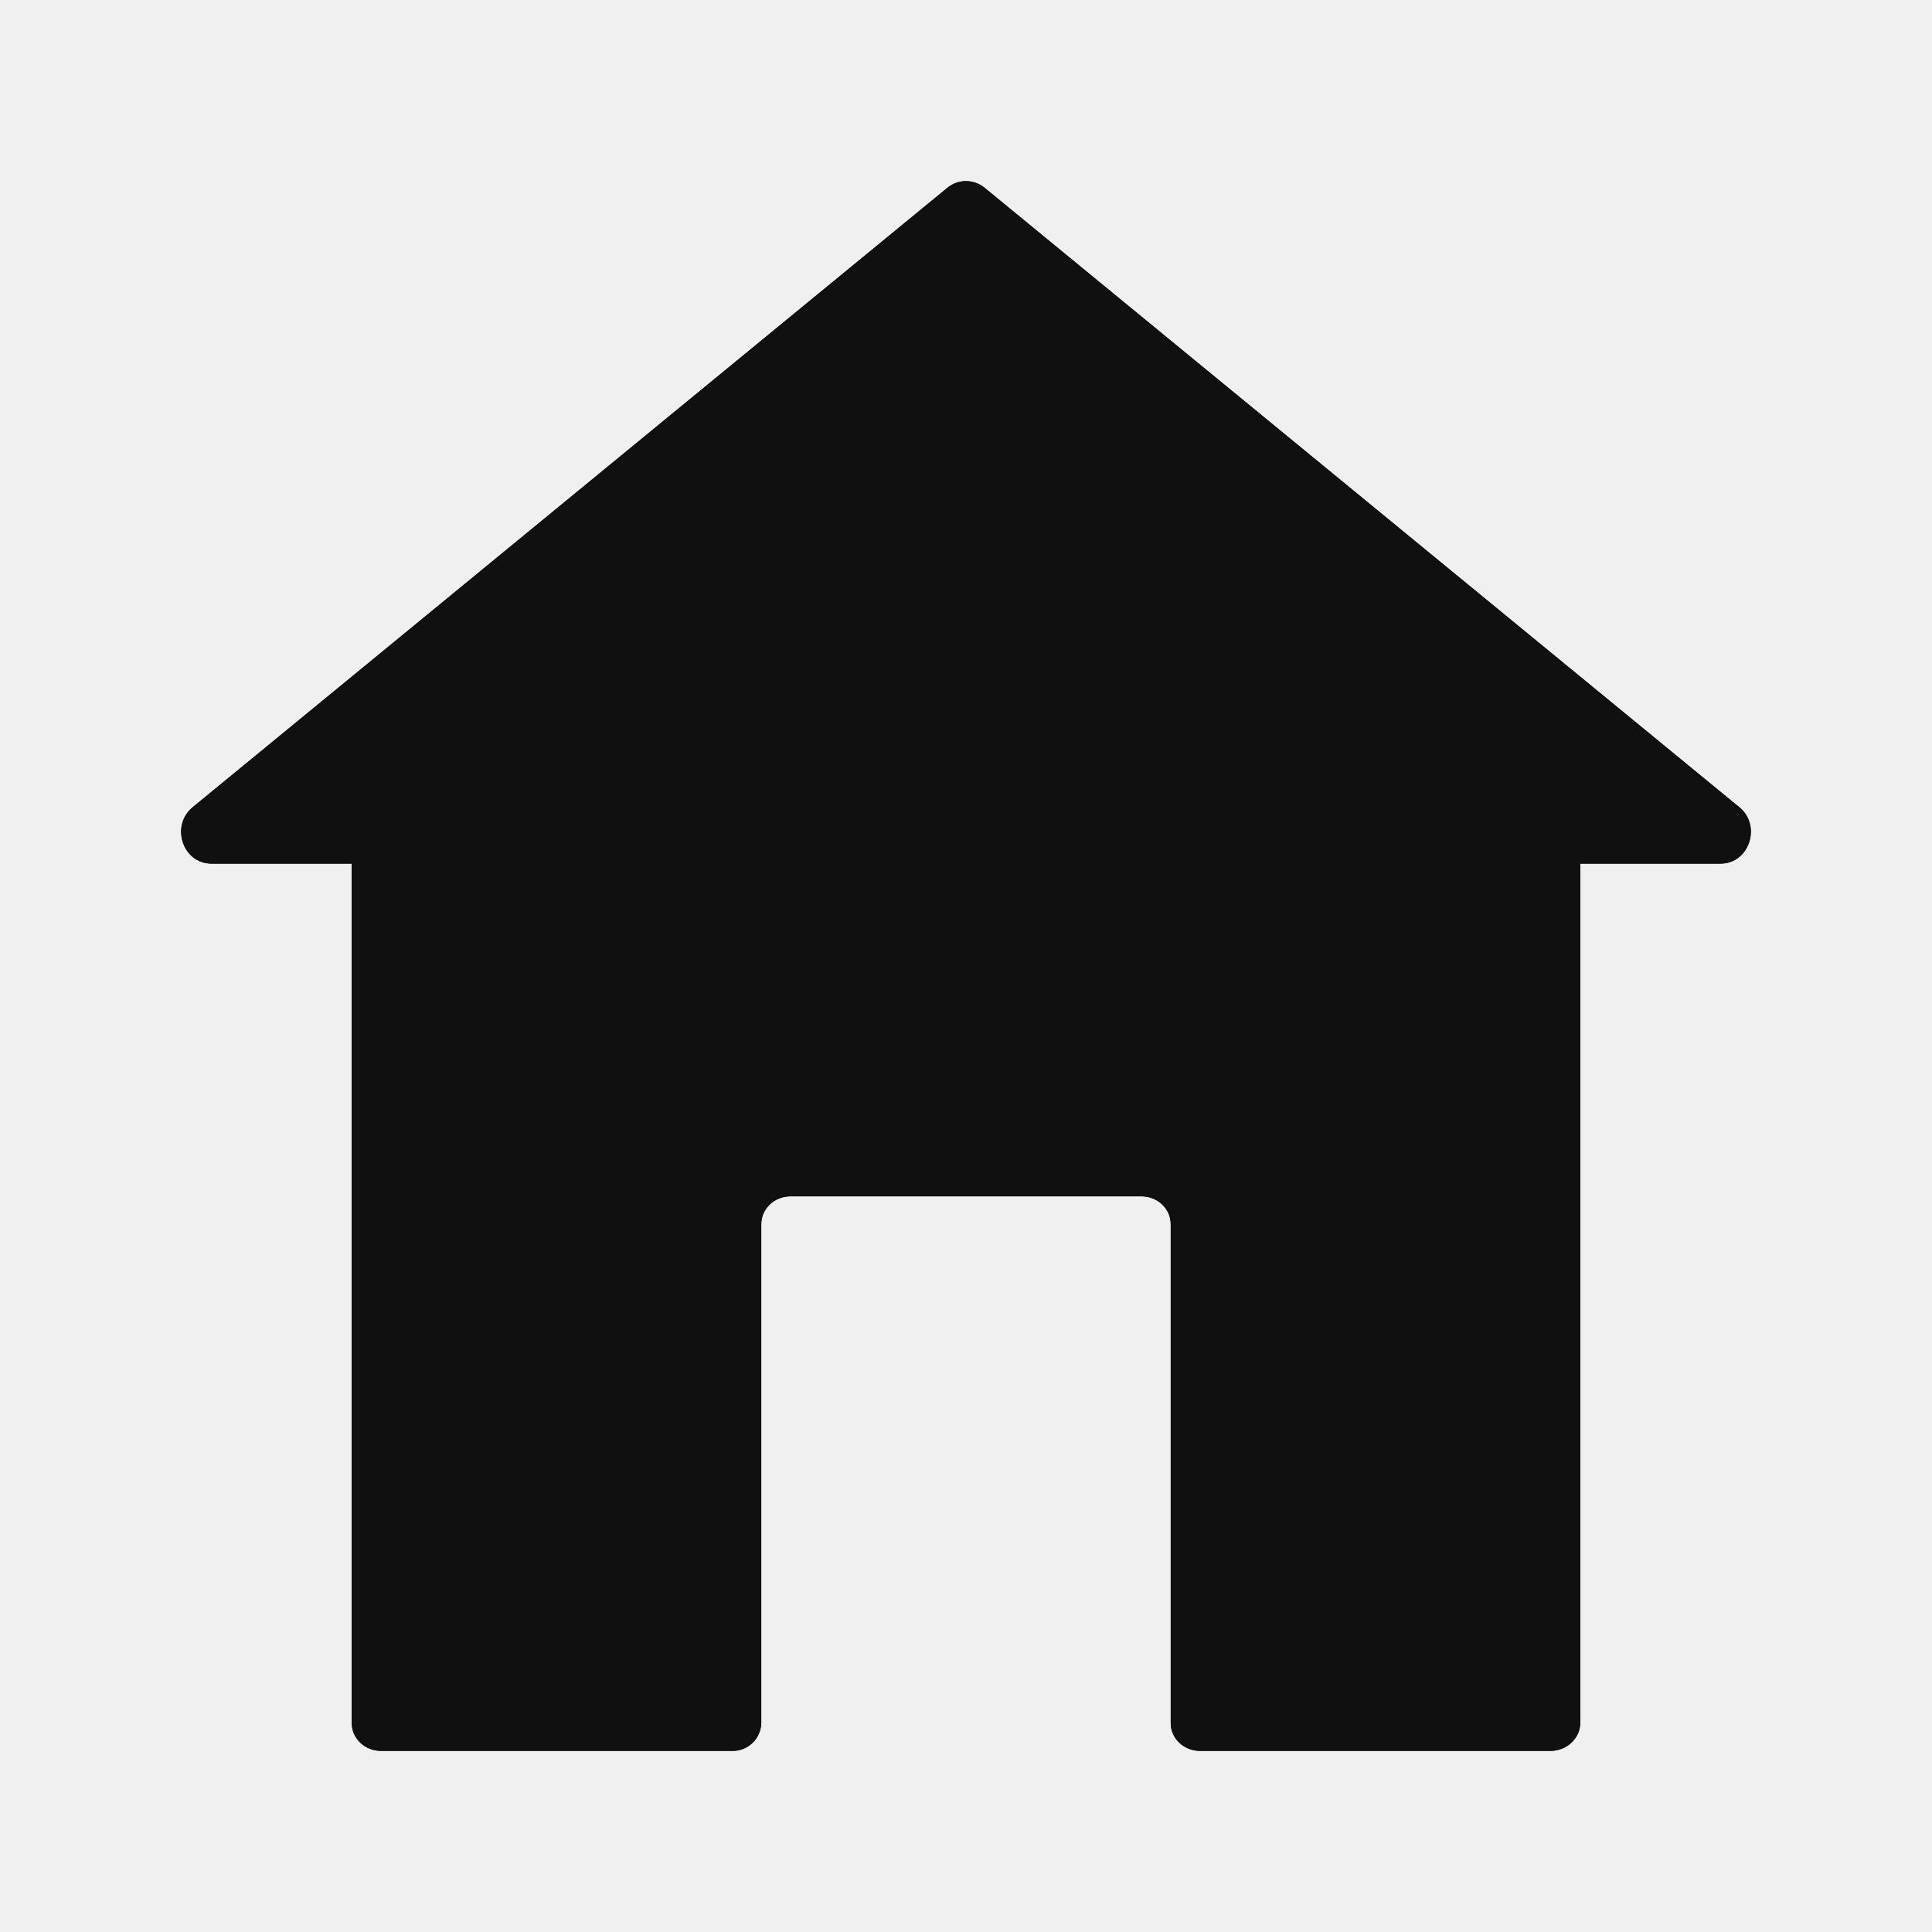
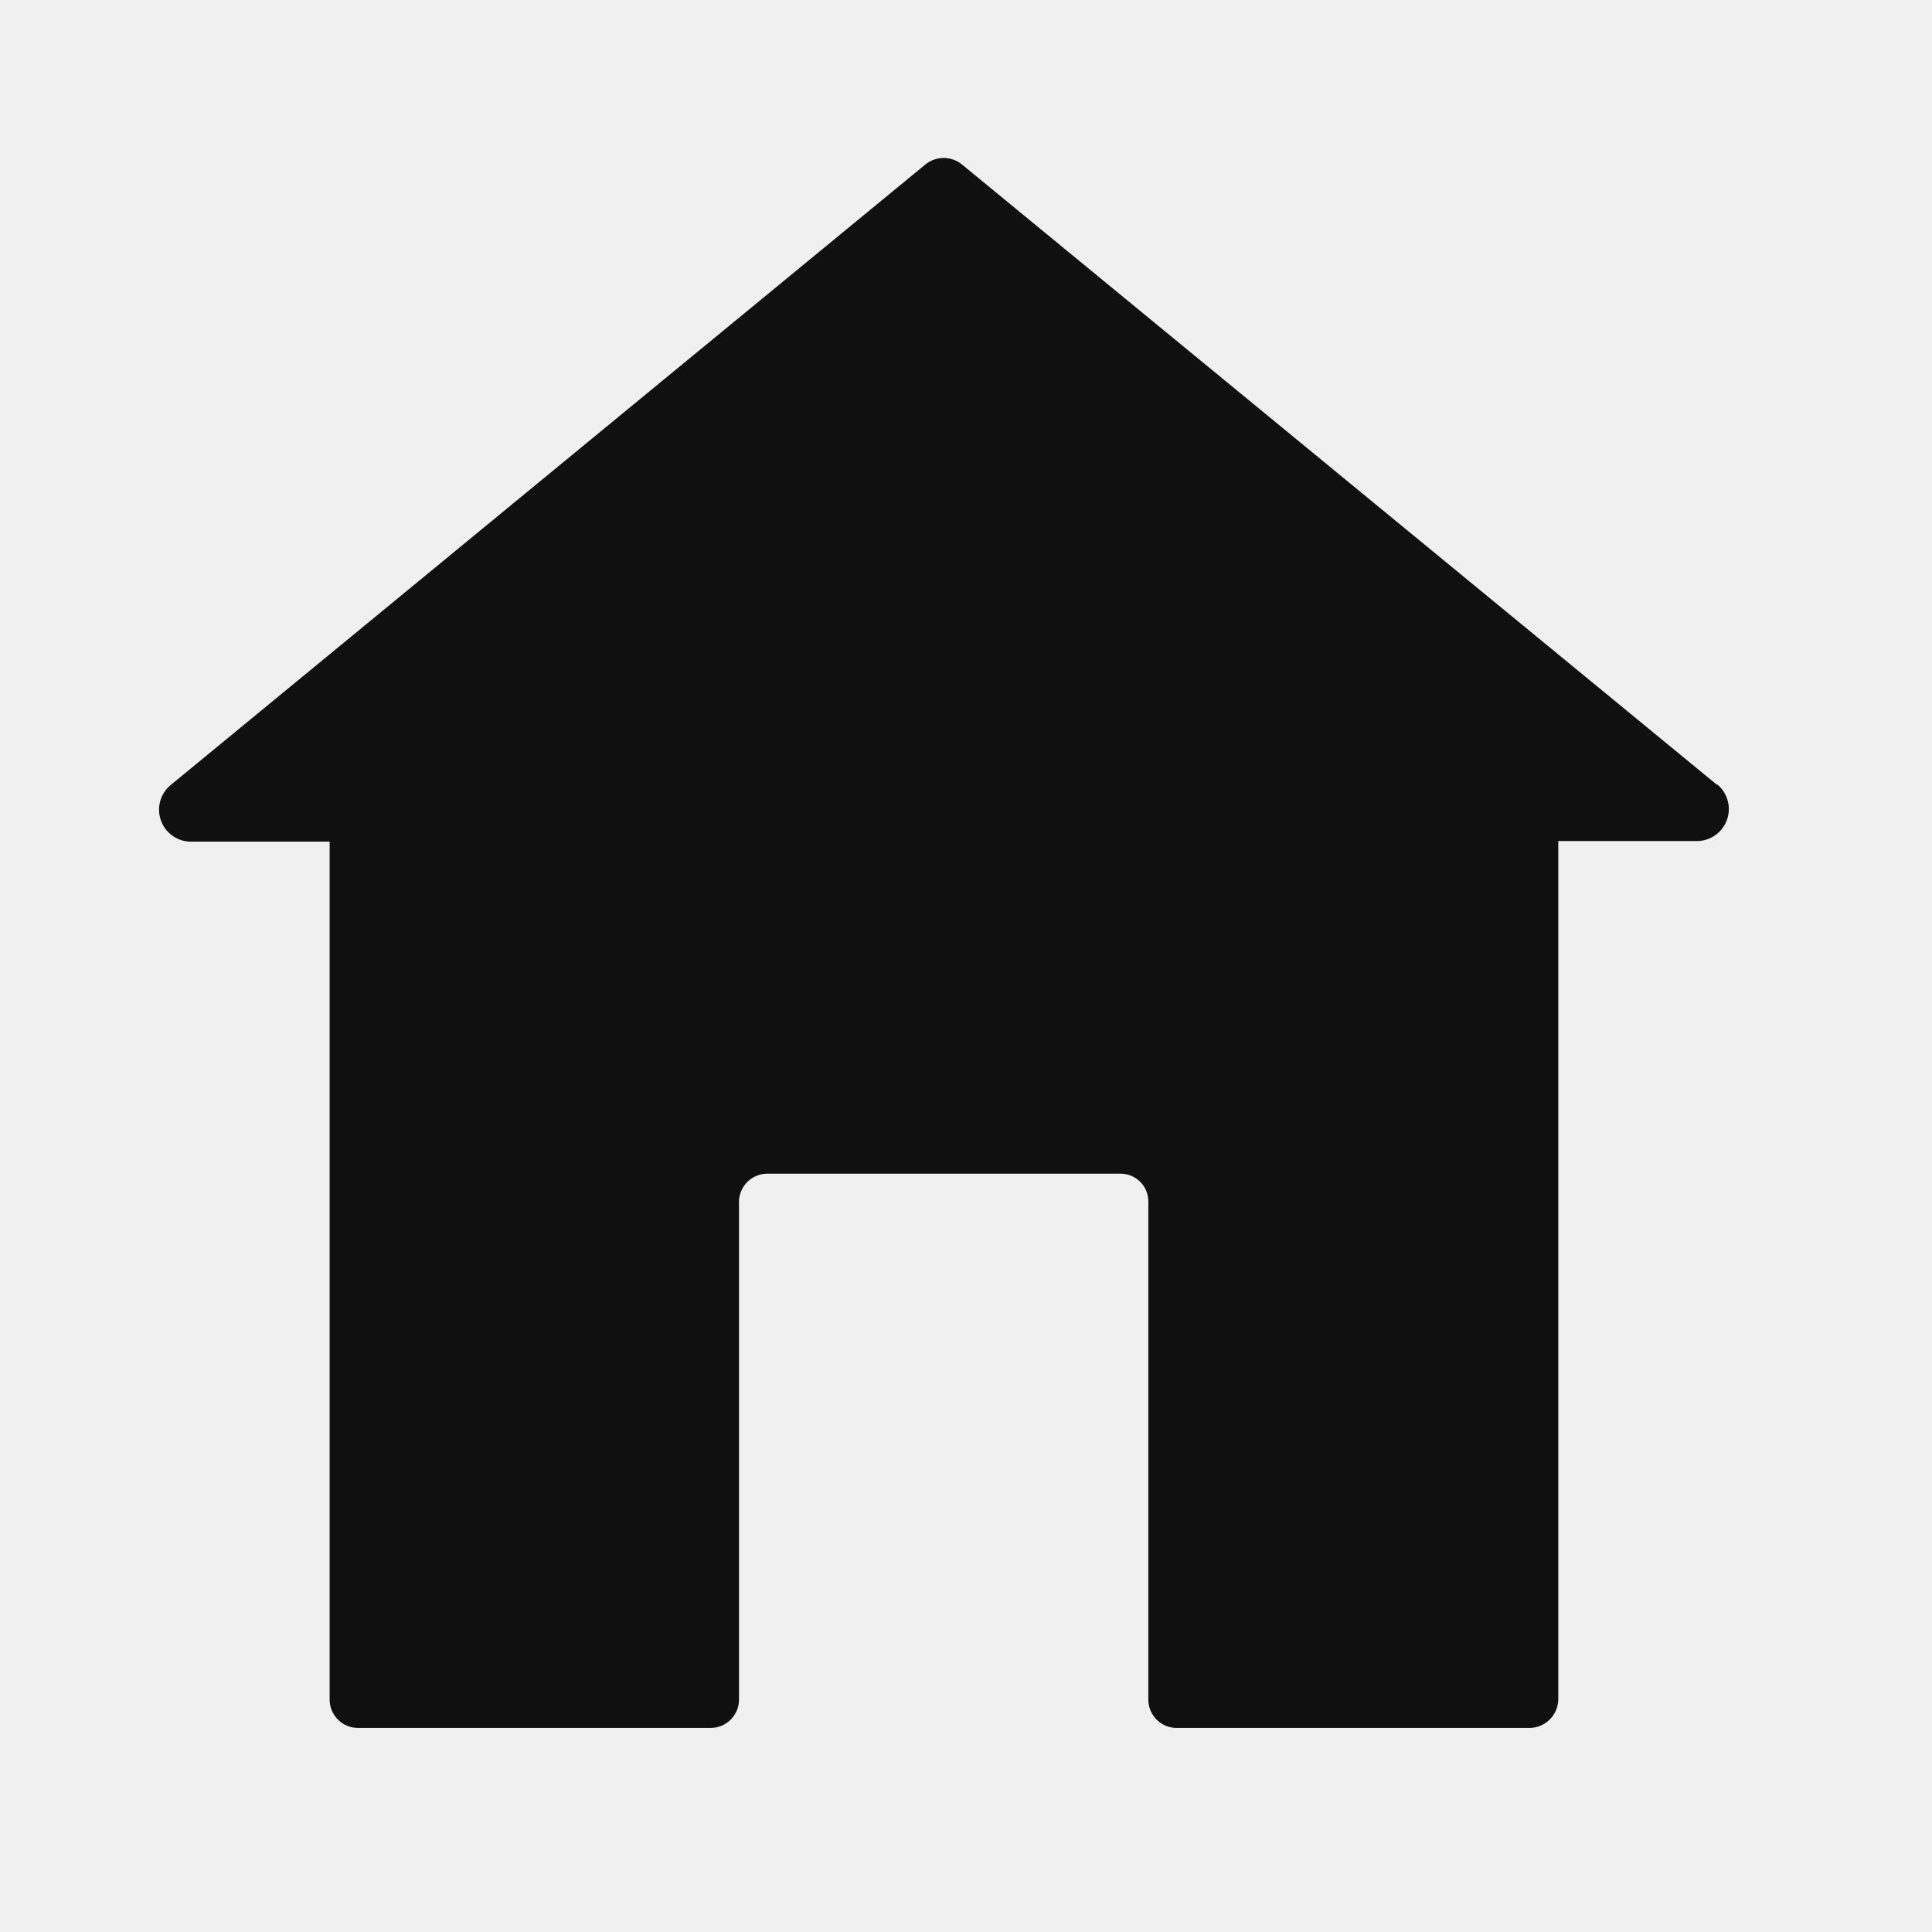
- <svg xmlns="http://www.w3.org/2000/svg" xmlns:xlink="http://www.w3.org/1999/xlink" width="32" height="32" viewBox="0 0 32 32">
+ <svg xmlns="http://www.w3.org/2000/svg" width="32" height="32" viewBox="0 0 32 32">
  <defs>
-     <path id="a" d="M28.807 13.369L16.31 3.112a.485.485 0 0 0-.62 0L3.193 13.369c-.375.307-.167.935.309.935h2.324V28.54c0 .254.217.46.485.46h5.813a.473.473 0 0 0 .485-.46v-8.266c0-.253.217-.459.484-.459h5.814c.267 0 .484.206.484.46v8.265c0 .254.217.46.485.46h5.804c.273 0 .494-.21.494-.468V14.304h2.324c.475 0 .684-.628.31-.935" />
+     <mask id="a" x="0" y="0" width="32" height="32" maskUnits="userSpaceOnUse">
+       <path d="M28.44,13,15.94,2.73a.48.48,0,0,0-.62,0L2.83,13a.53.53,0,0,0,.3.94H5.46V28.16a.47.47,0,0,0,.48.46h5.82a.47.47,0,0,0,.48-.46V19.9a.47.47,0,0,1,.49-.46h5.81a.46.46,0,0,1,.48.46v8.26a.47.47,0,0,0,.49.46h5.8a.48.48,0,0,0,.5-.47V13.93h2.32a.53.53,0,0,0,.31-.94" fill="#fff" fill-rule="evenodd" />
+     </mask>
  </defs>
-   <g fill="none" fill-rule="evenodd">
-     <mask id="b" fill="#fff">
-       <use xlink:href="#a" />
-     </mask>
-     <use fill="#000" xlink:href="#a" />
-     <g fill="#101010" mask="url(#b)">
-       <path d="M0 0h32v32H0z" />
-     </g>
+   <g mask="url(#a)">
+     <path d="M0,0H32V32H0Z" fill="#101010" fill-rule="evenodd" />
  </g>
</svg>
